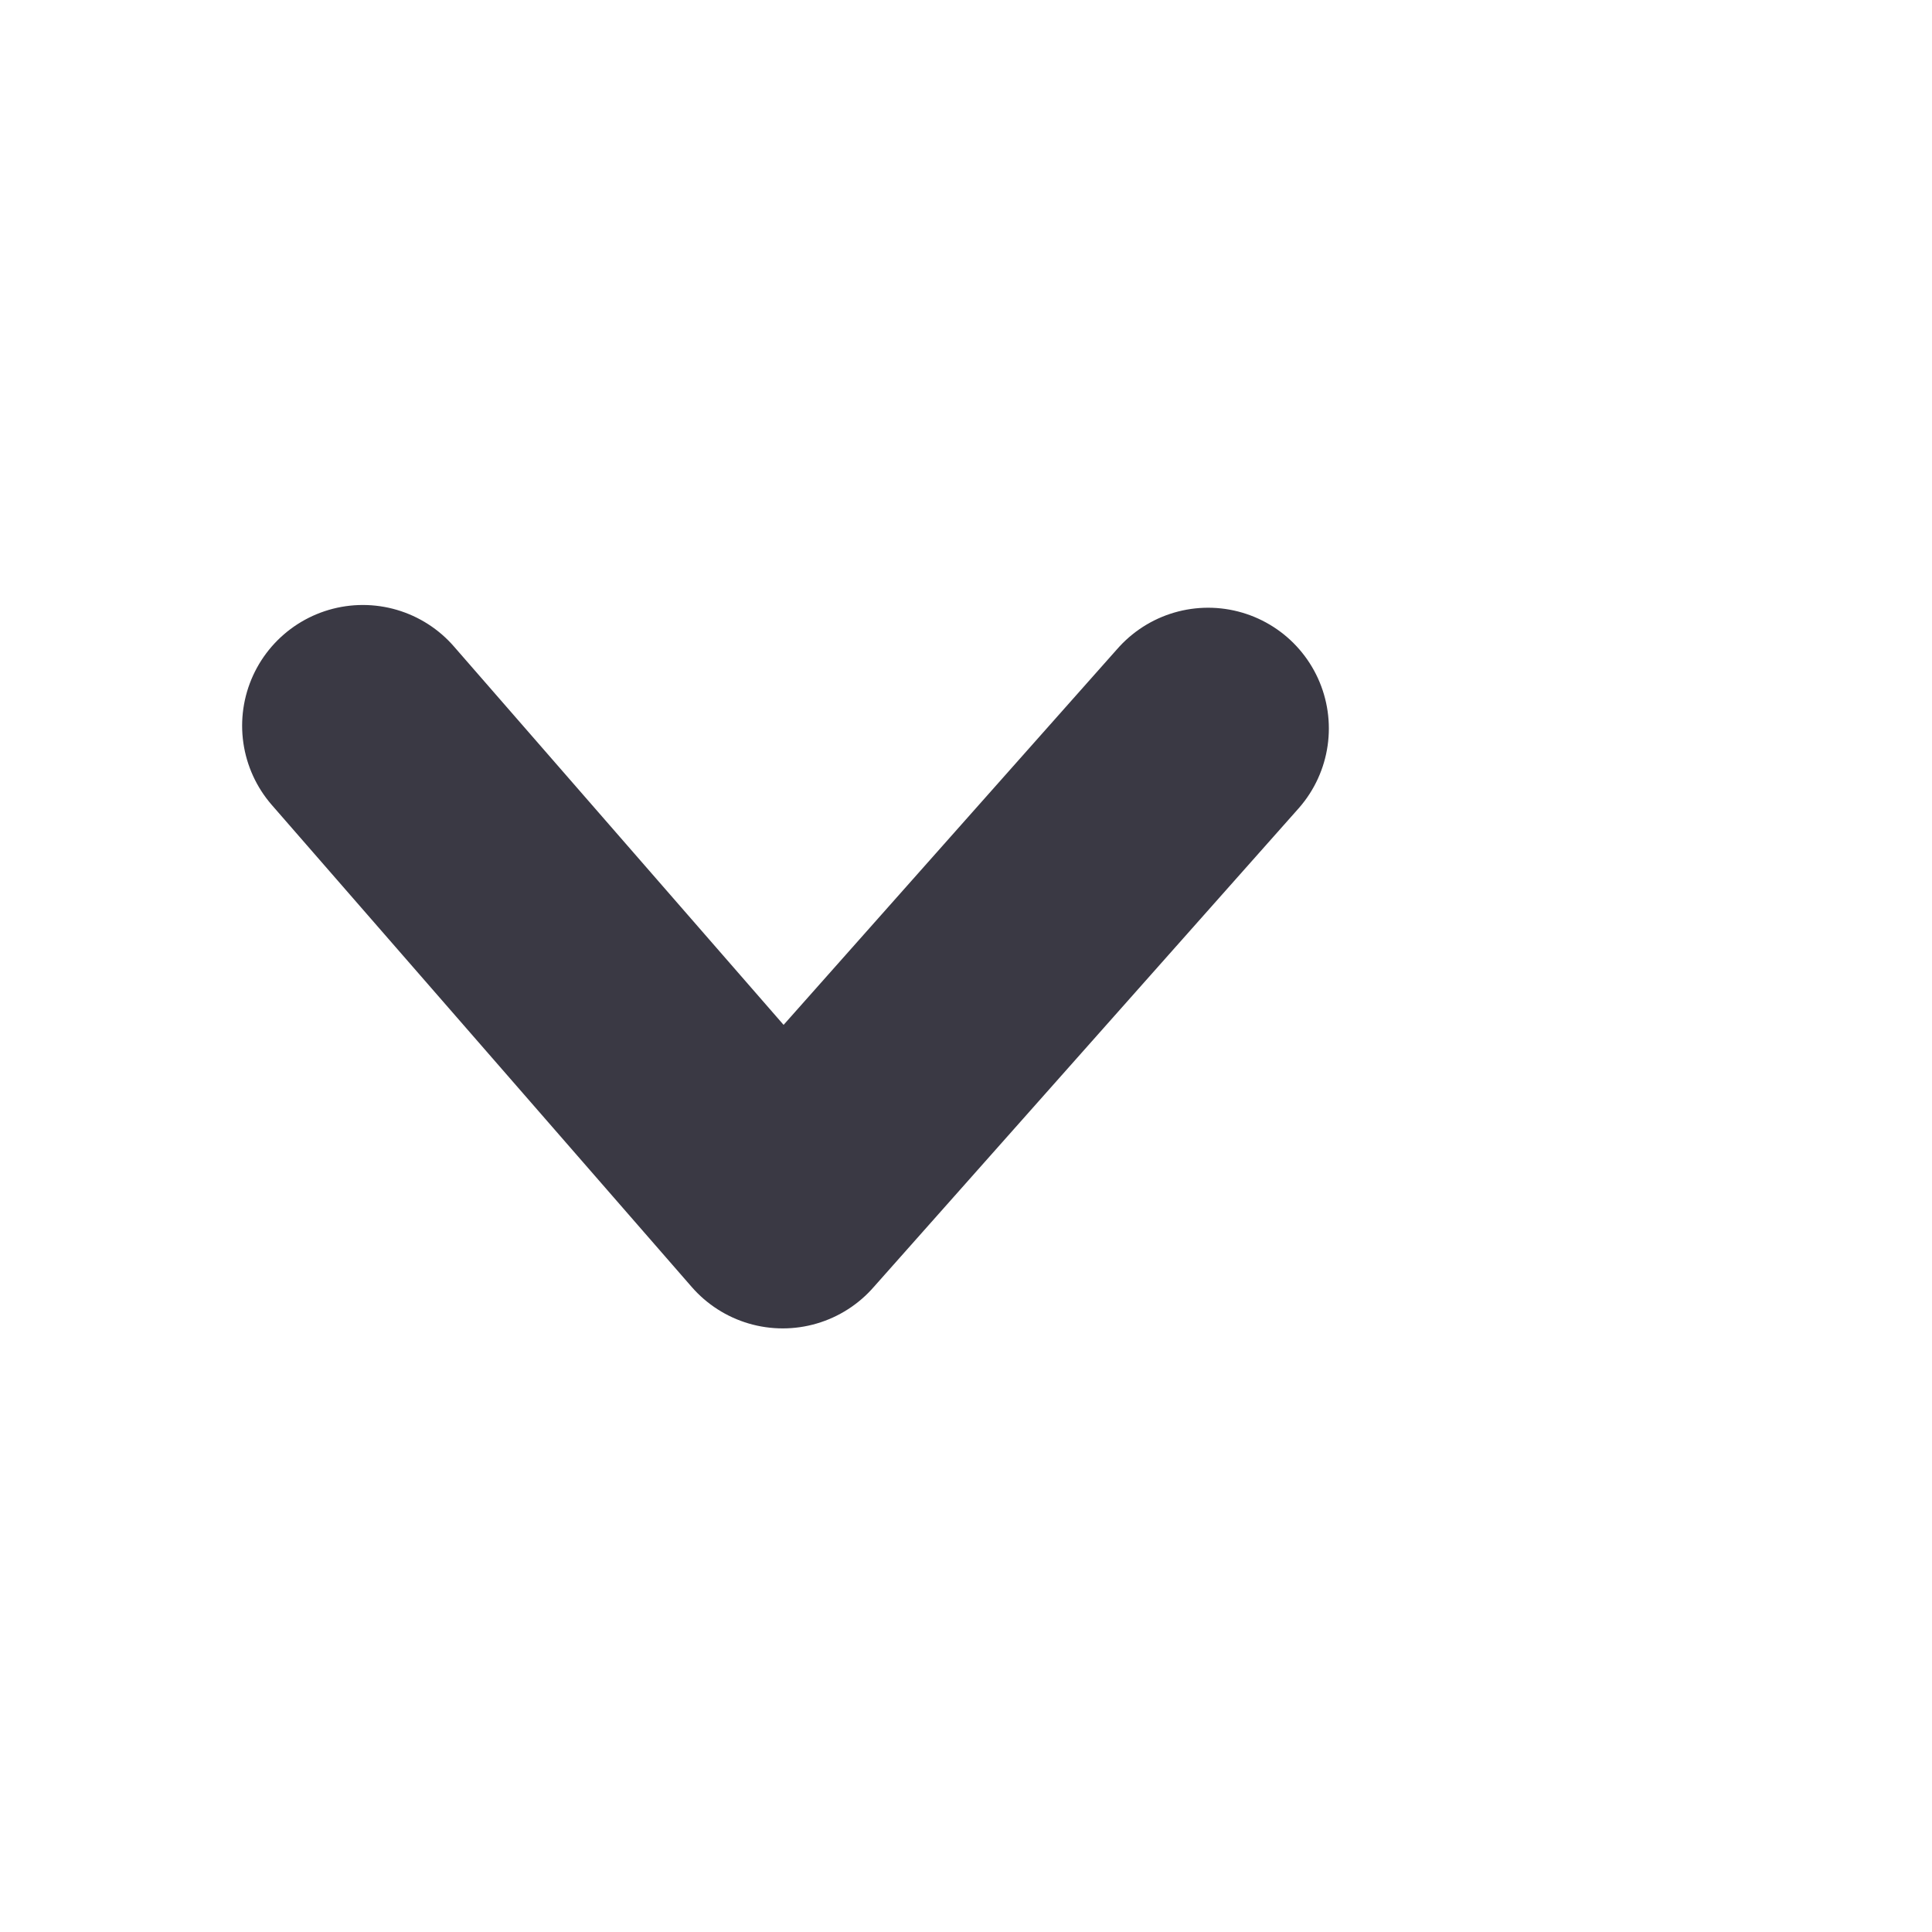
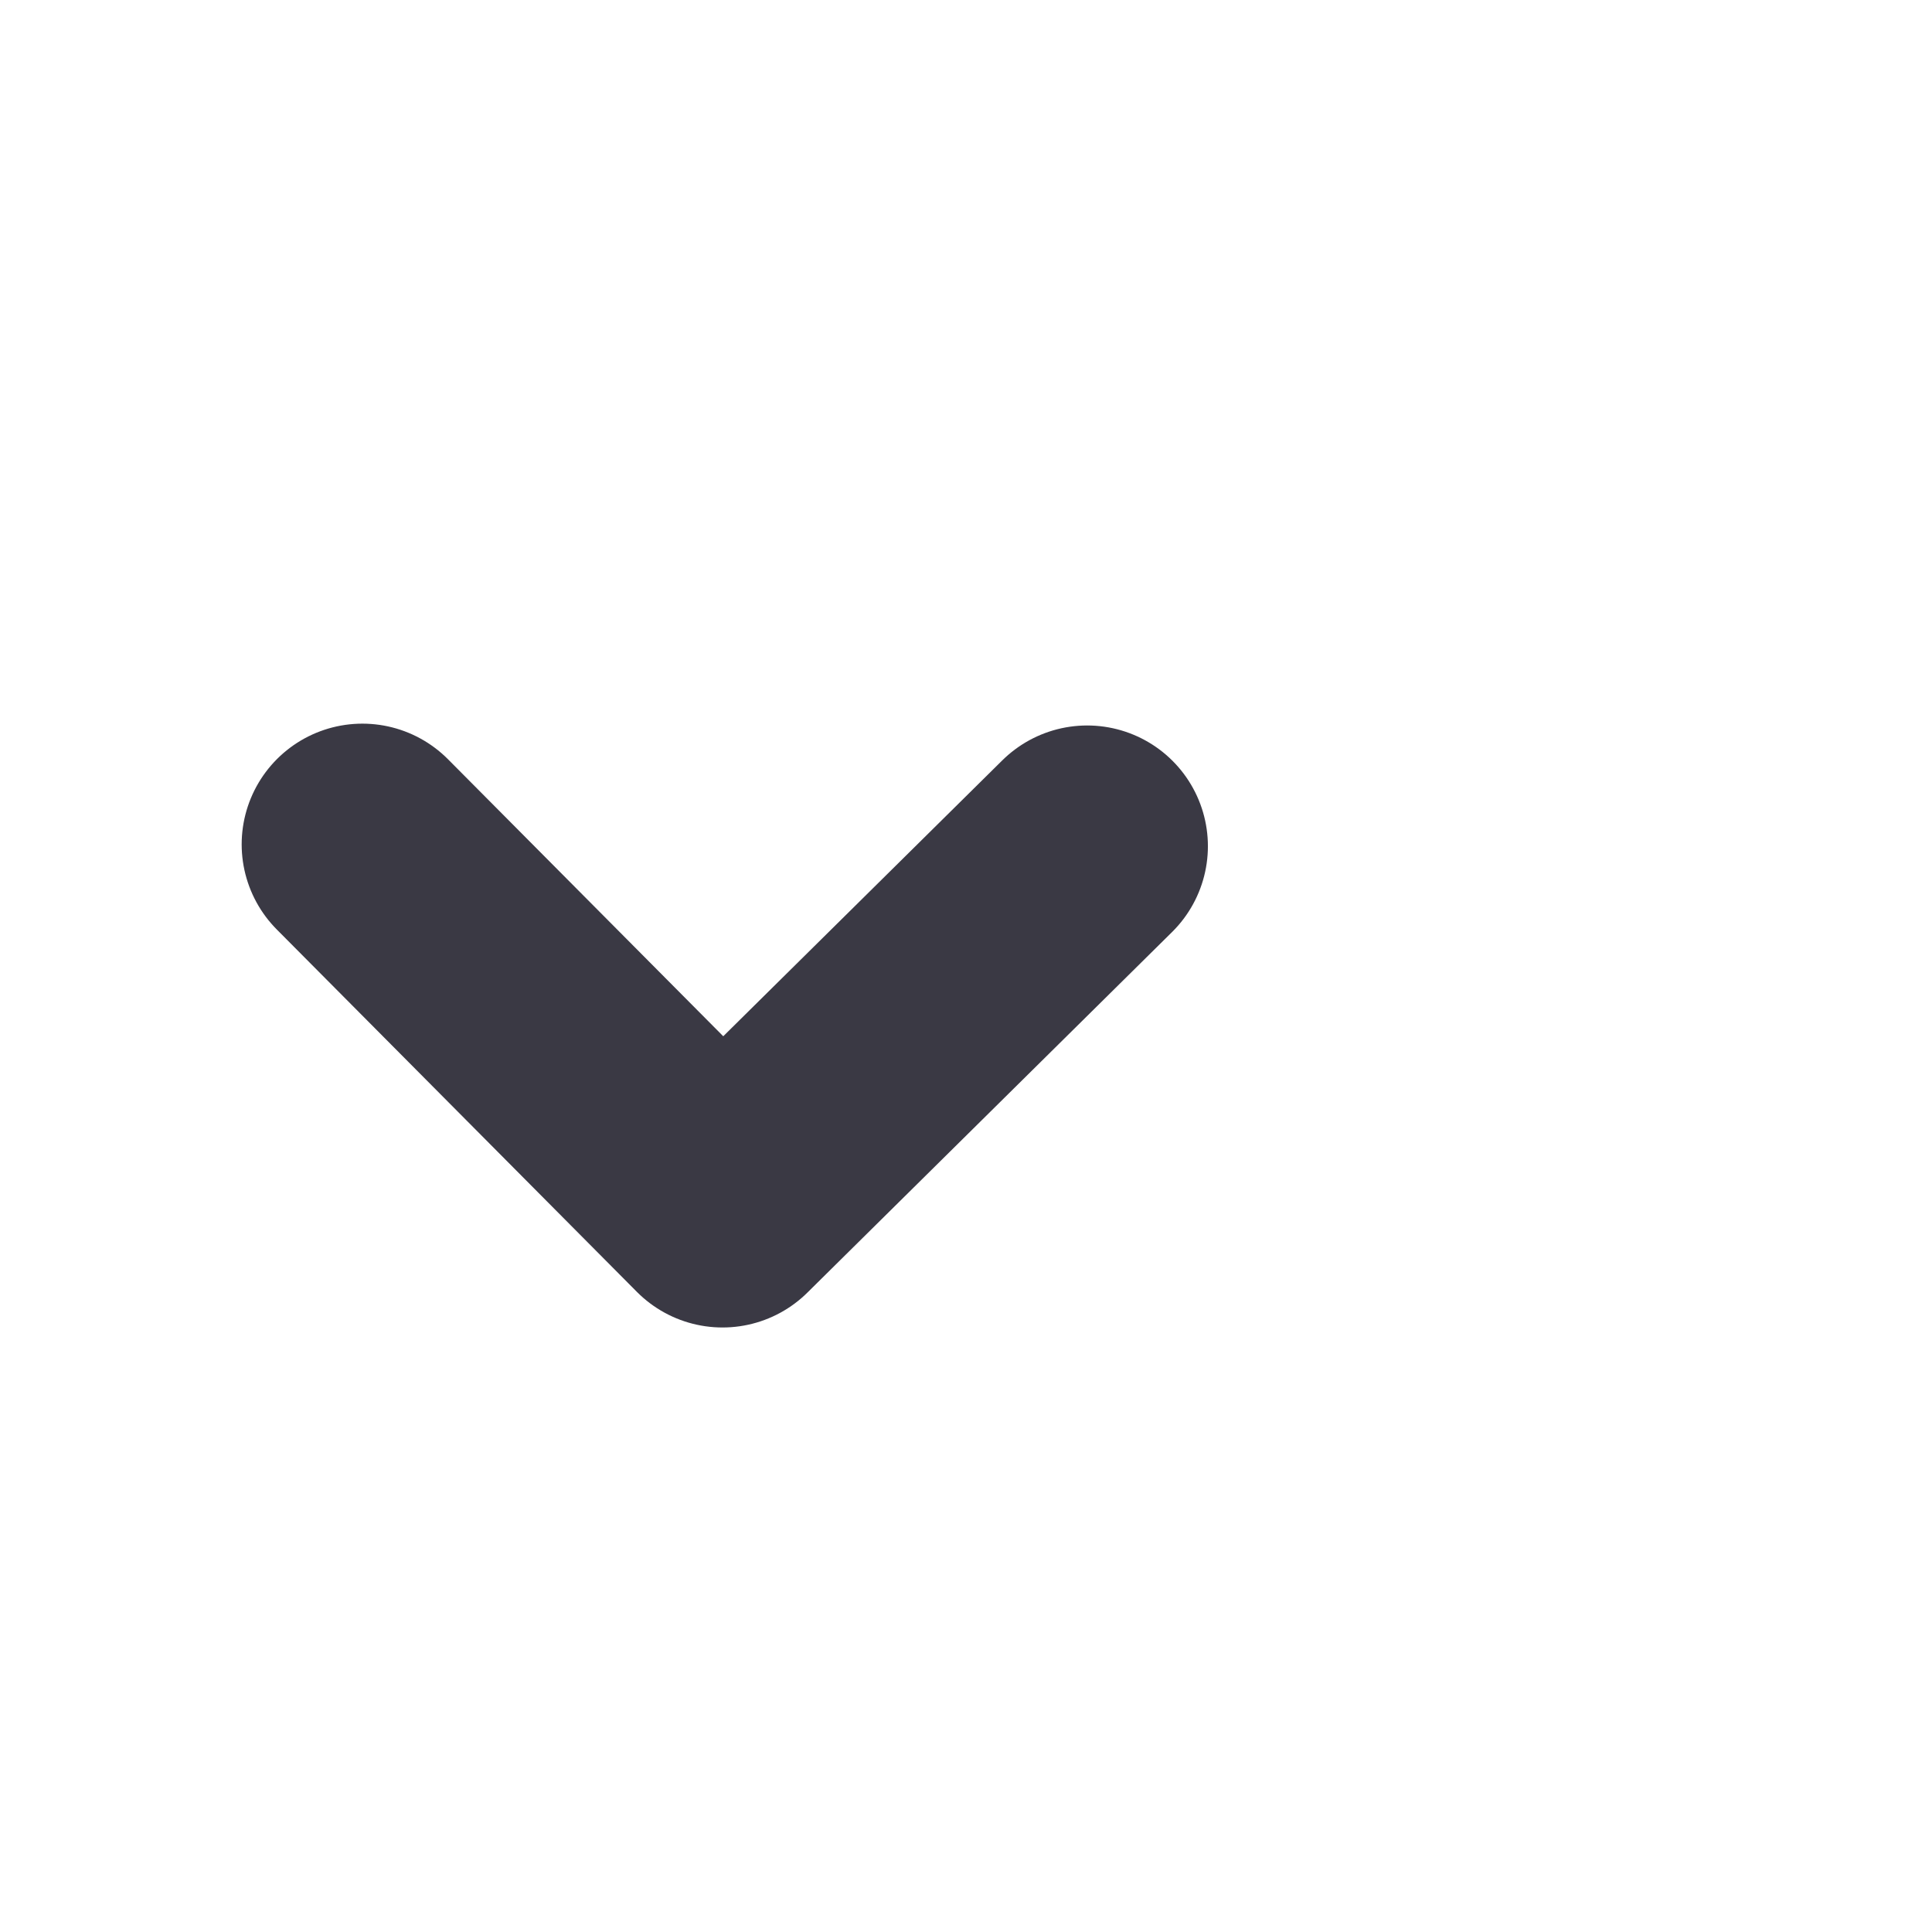
<svg xmlns="http://www.w3.org/2000/svg" width="16" height="16" version="1.1" viewBox="0 0 4.233 4.233">
  <g transform="translate(0 -292.77)">
-     <path d="m0.795 294.36 0.92 1.056 0.932-1.05" fill="none" stroke="#3a3944" stroke-linecap="round" stroke-linejoin="round" stroke-width=".529" />
+     <path d="m0.794 294.62 0.789 0.794 0.799-0.79" fill="none" stroke="#3a3944" stroke-linecap="round" stroke-linejoin="round" stroke-width=".529" />
  </g>
</svg>
